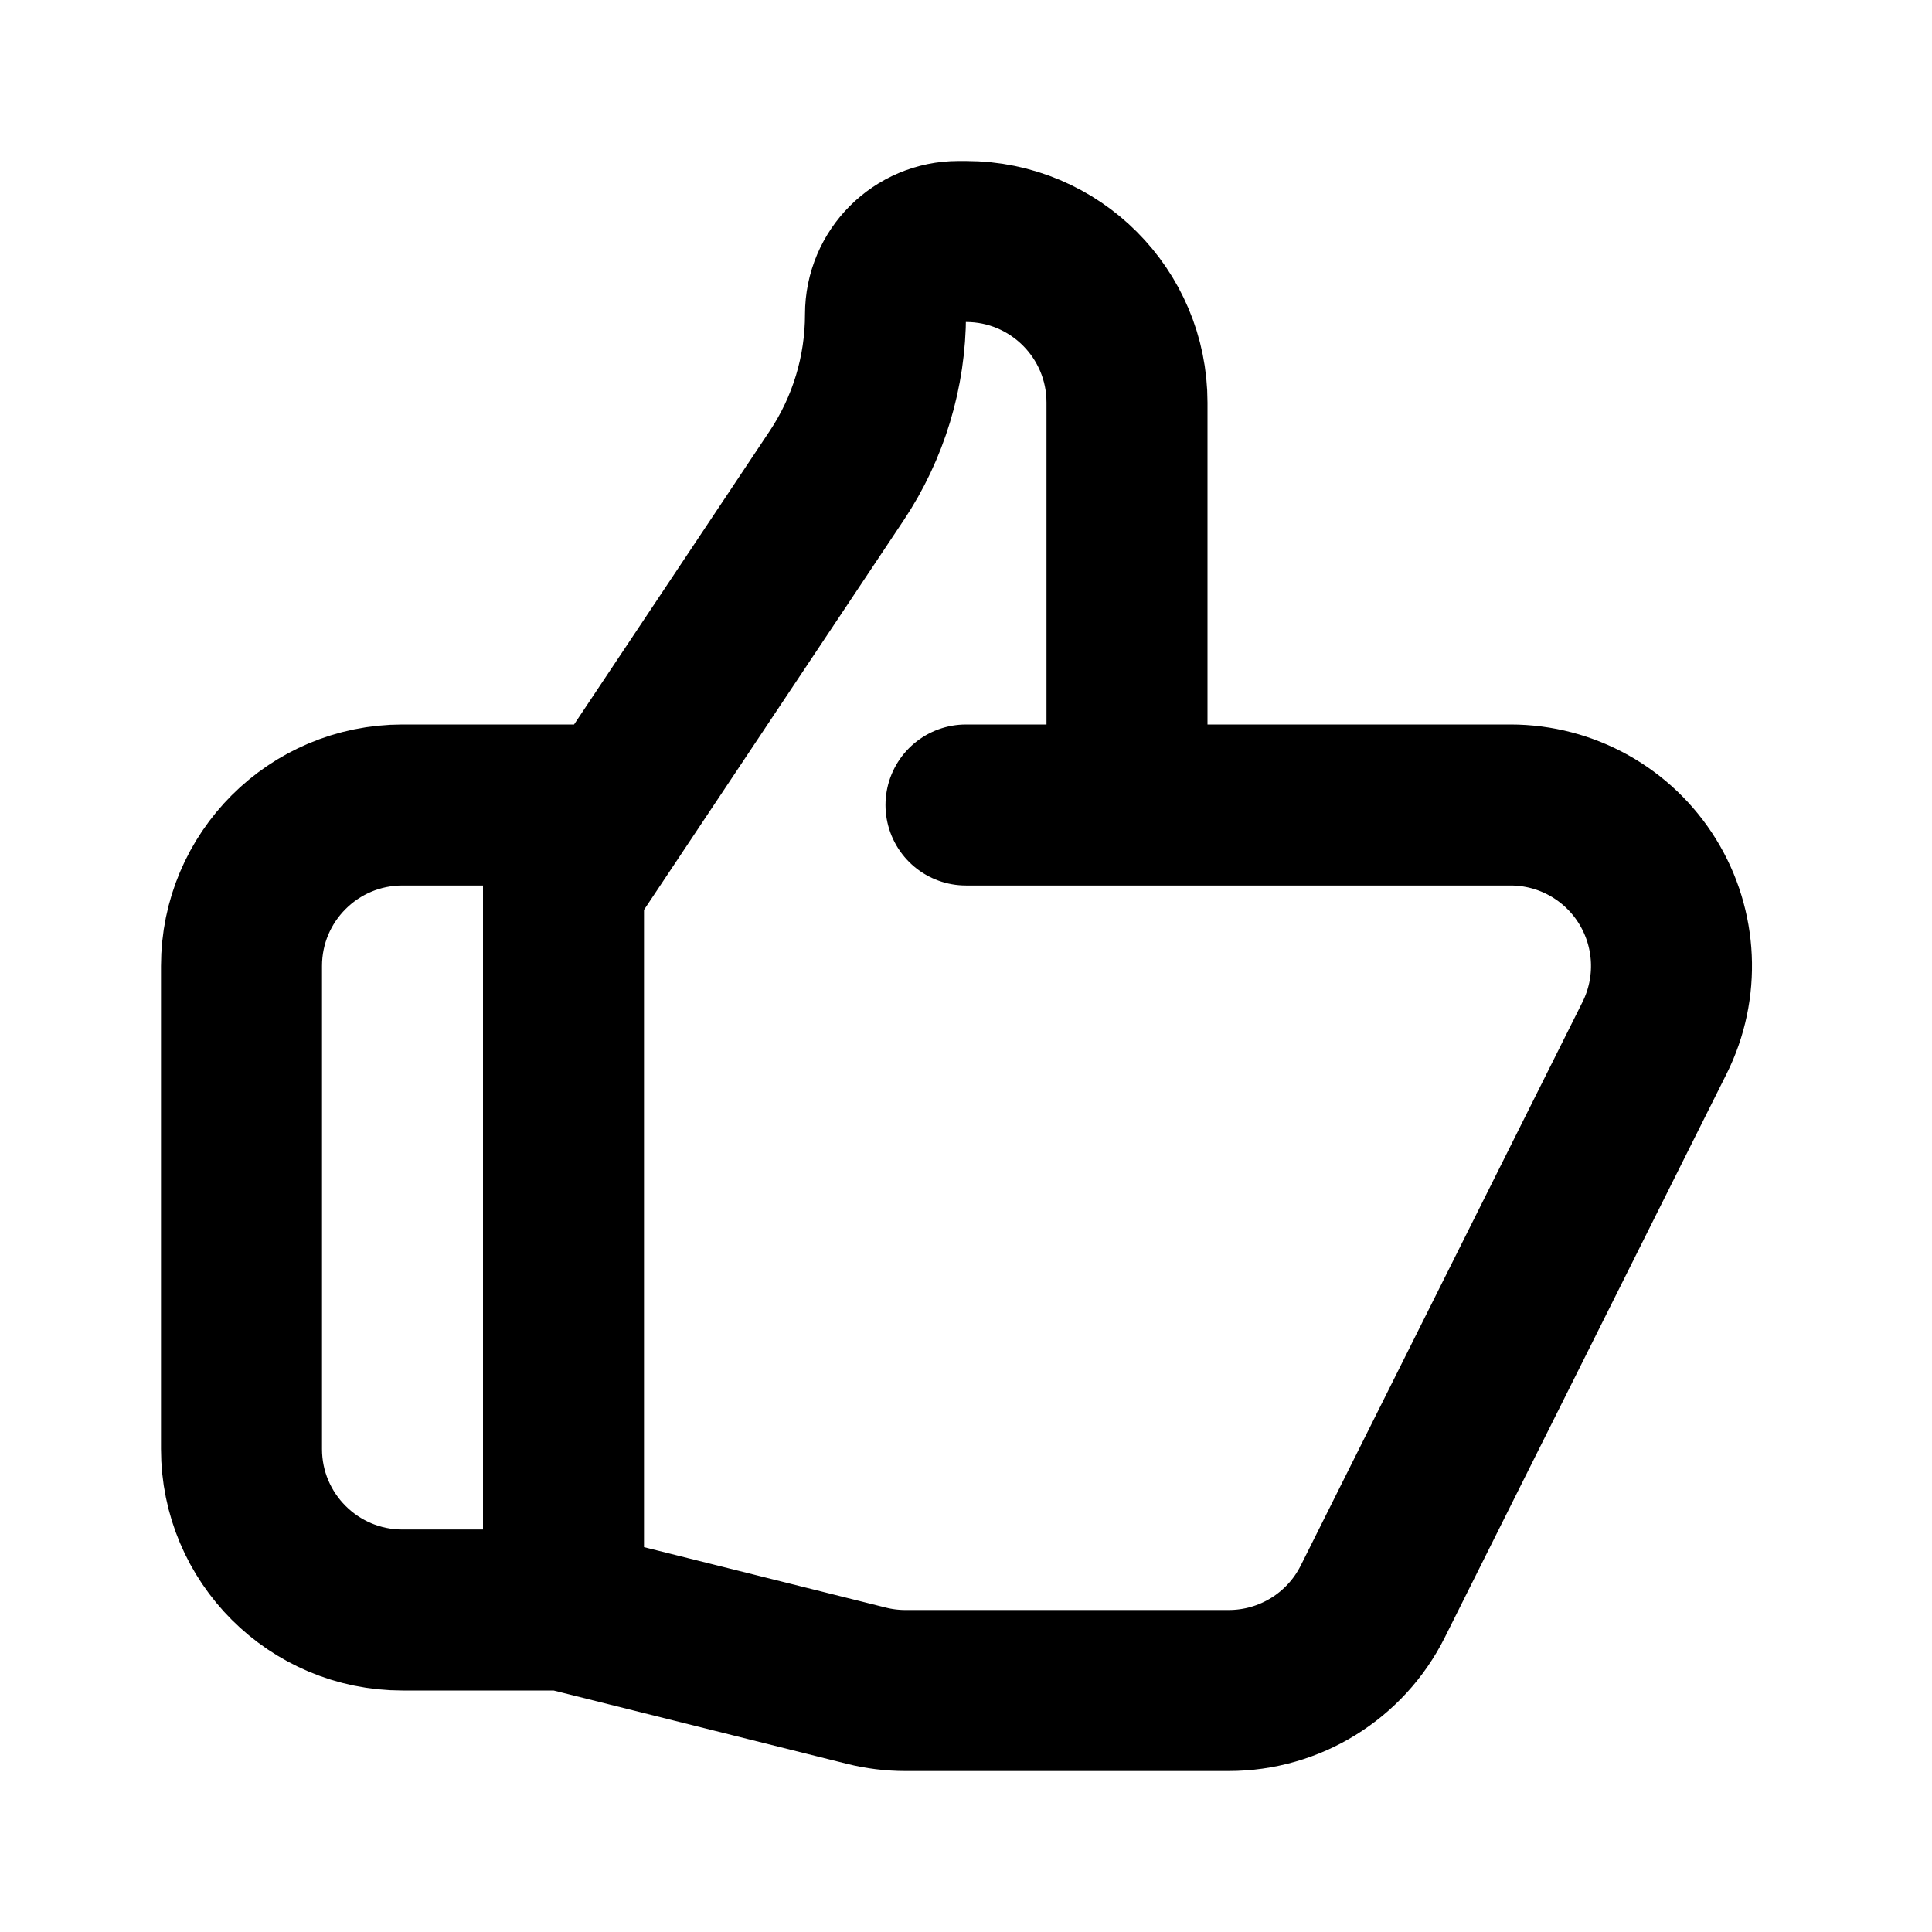
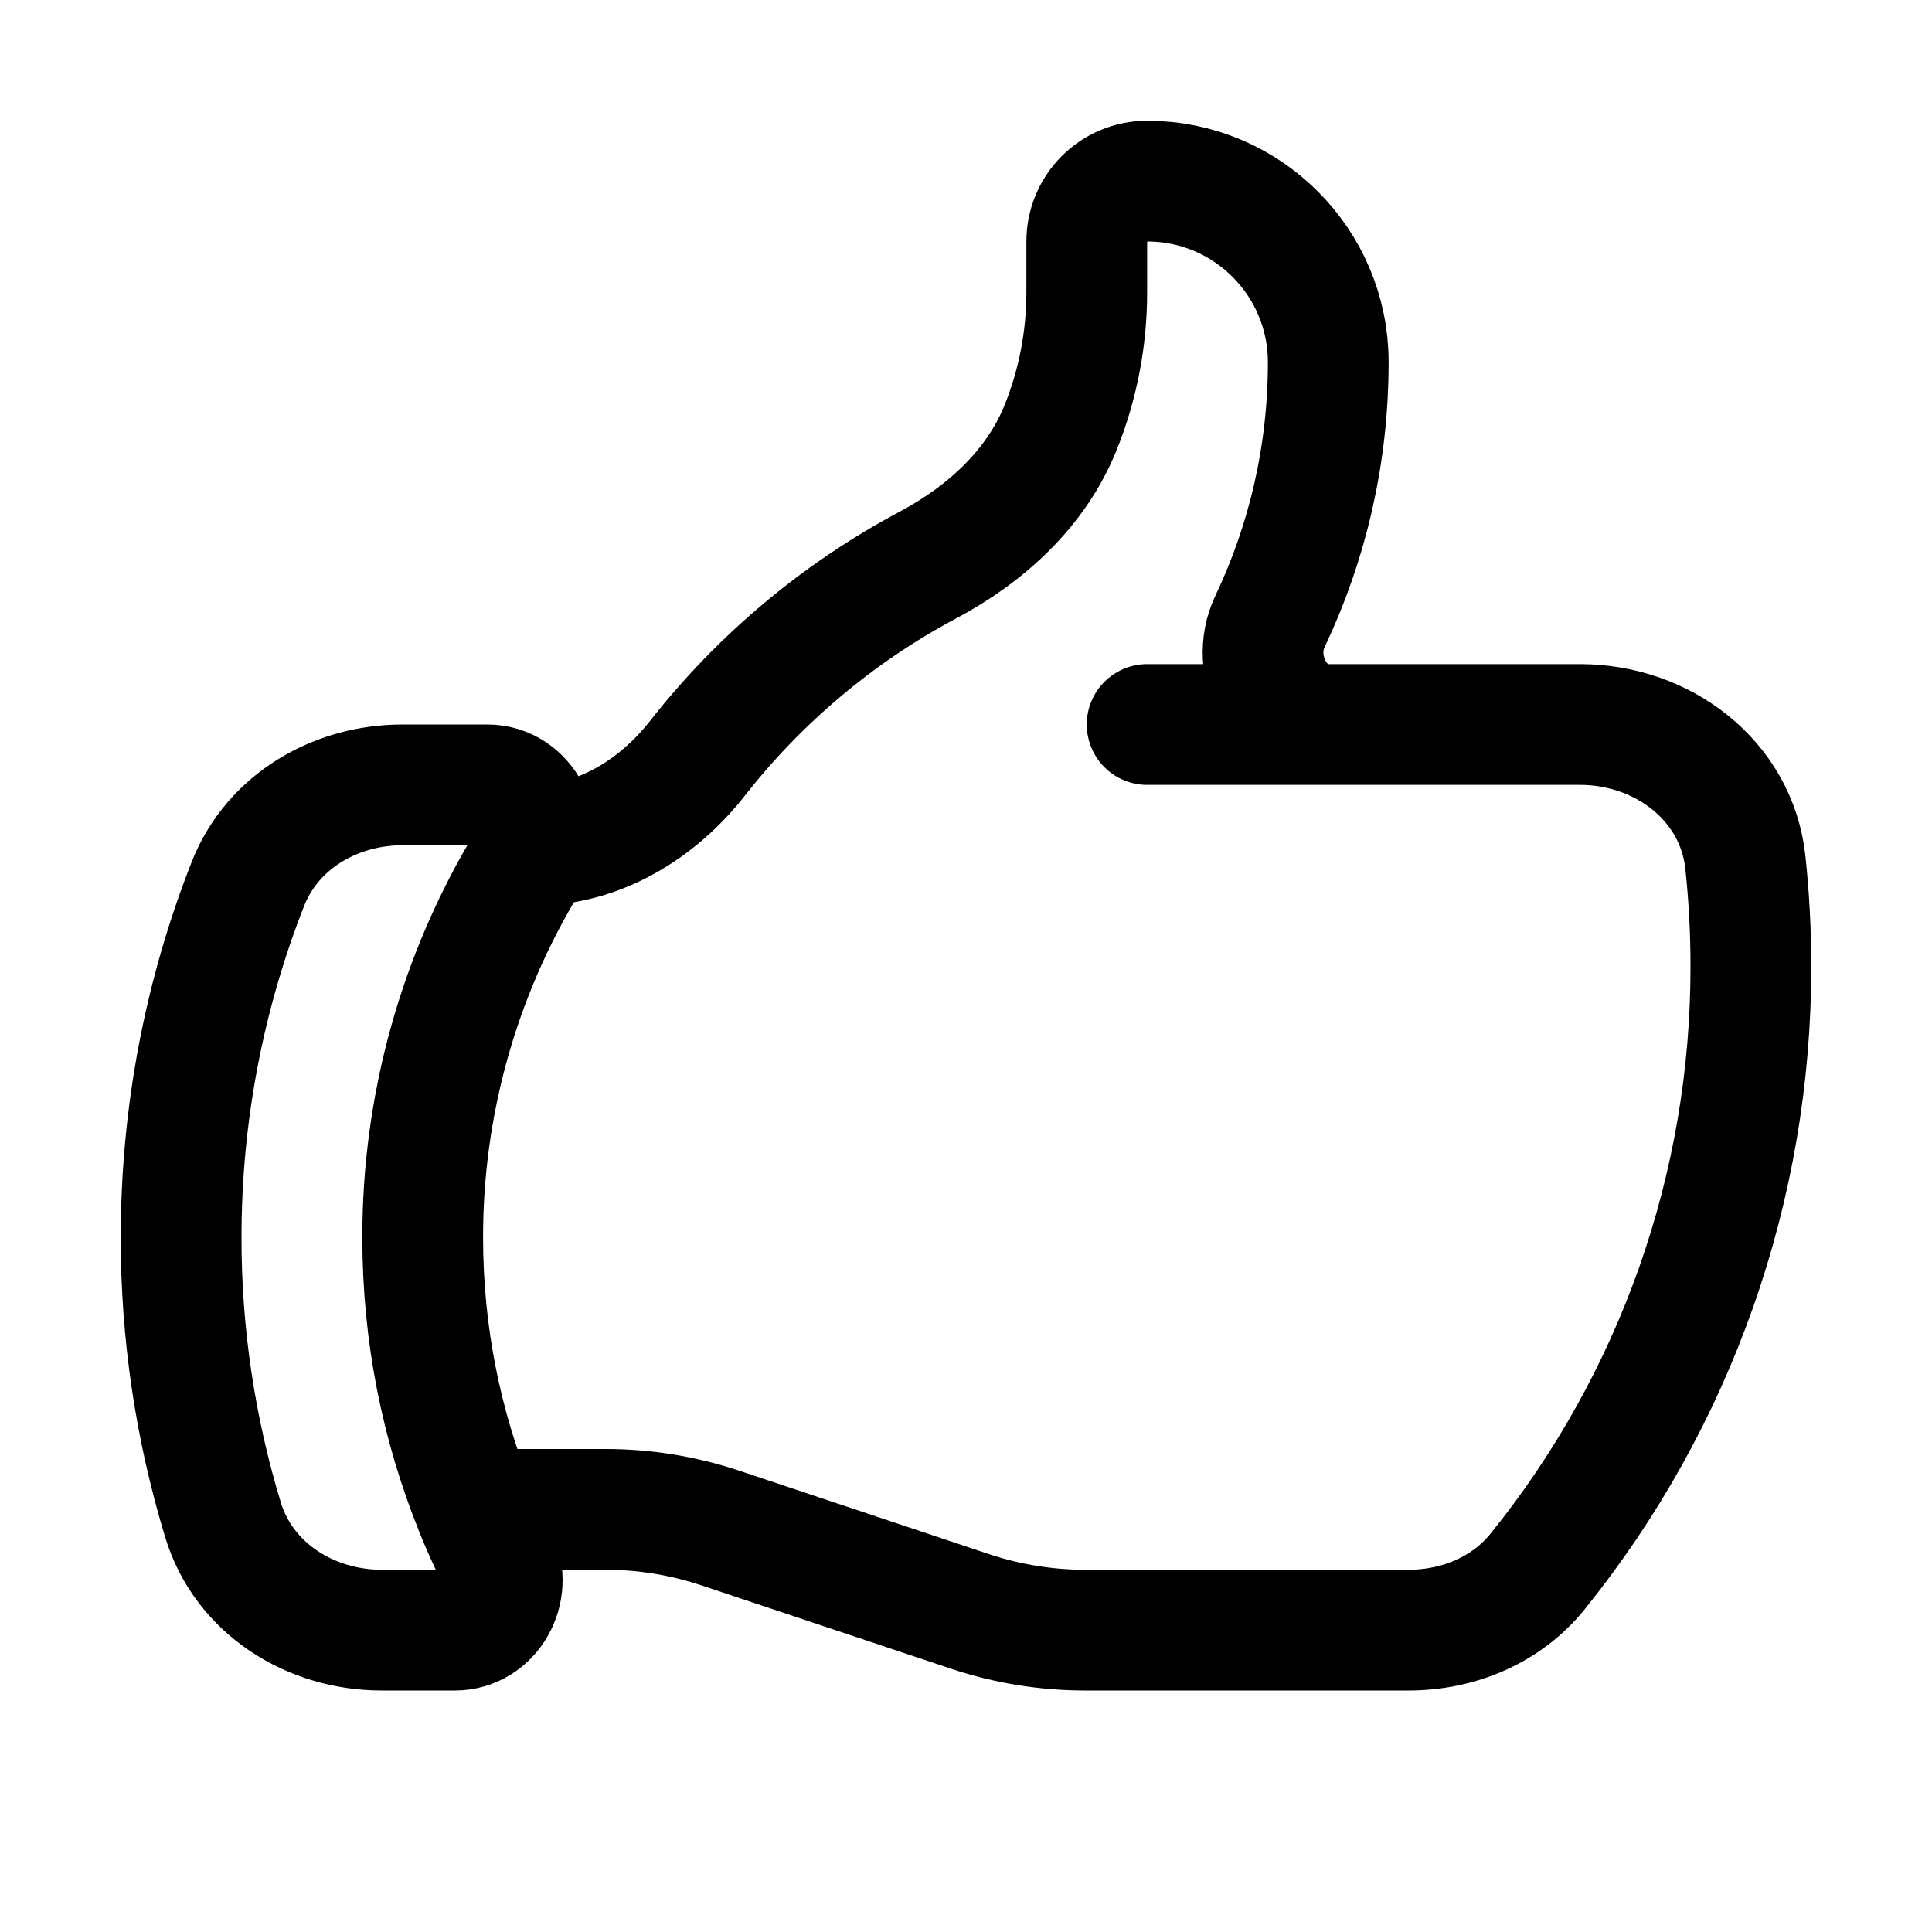
- <svg xmlns="http://www.w3.org/2000/svg" class="h-6 w-6" fill="none" viewBox="0 0 24 24" stroke="currentColor" stroke-width="2">
-   <path stroke-linecap="round" stroke-linejoin="round" d="M14 10h4.764a2 2 0 011.789 2.894l-3.5 7A2 2 0 0115.263 21h-4.017c-.163 0-.326-.02-.485-.06L7 20m7-10V5a2 2 0 00-2-2h-.095c-.5 0-.905.405-.905.905 0 .714-.211 1.412-.608 2.006L7 11v9m7-10h-2M7 20H5a2 2 0 01-2-2v-6a2 2 0 012-2h2.5" />
+ <svg xmlns="http://www.w3.org/2000/svg" fill="none" viewBox="0 0 24 24" stroke-width="1.5" stroke="currentColor" class="w-6 h-6">
+   <path stroke-linecap="round" stroke-linejoin="round" d="M6.633 10.5c.806 0 1.533-.446 2.031-1.08a9.041 9.041 0 012.861-2.4c.723-.384 1.35-.956 1.653-1.715a4.498 4.498 0 00.322-1.672V3a.75.75 0 01.75-.75A2.25 2.25 0 0116.5 4.5c0 1.152-.26 2.243-.723 3.218-.266.558.107 1.282.725 1.282h3.126c1.026 0 1.945.694 2.054 1.715.045.422.068.85.068 1.285a11.95 11.95 0 01-2.649 7.521c-.388.482-.987.729-1.605.729H13.48c-.483 0-.964-.078-1.423-.23l-3.114-1.04a4.501 4.501 0 00-1.423-.23H5.904M14.25 9h2.25M5.904 18.75c.083.205.173.405.27.602.197.4-.078.898-.523.898h-.908c-.889 0-1.713-.518-1.972-1.368a12 12 0 01-.521-3.507c0-1.553.295-3.036.831-4.398C3.387 10.203 4.167 9.75 5 9.75h1.053c.472 0 .745.556.5.96a8.958 8.958 0 00-1.302 4.665c0 1.194.232 2.333.654 3.375z" />
</svg>
